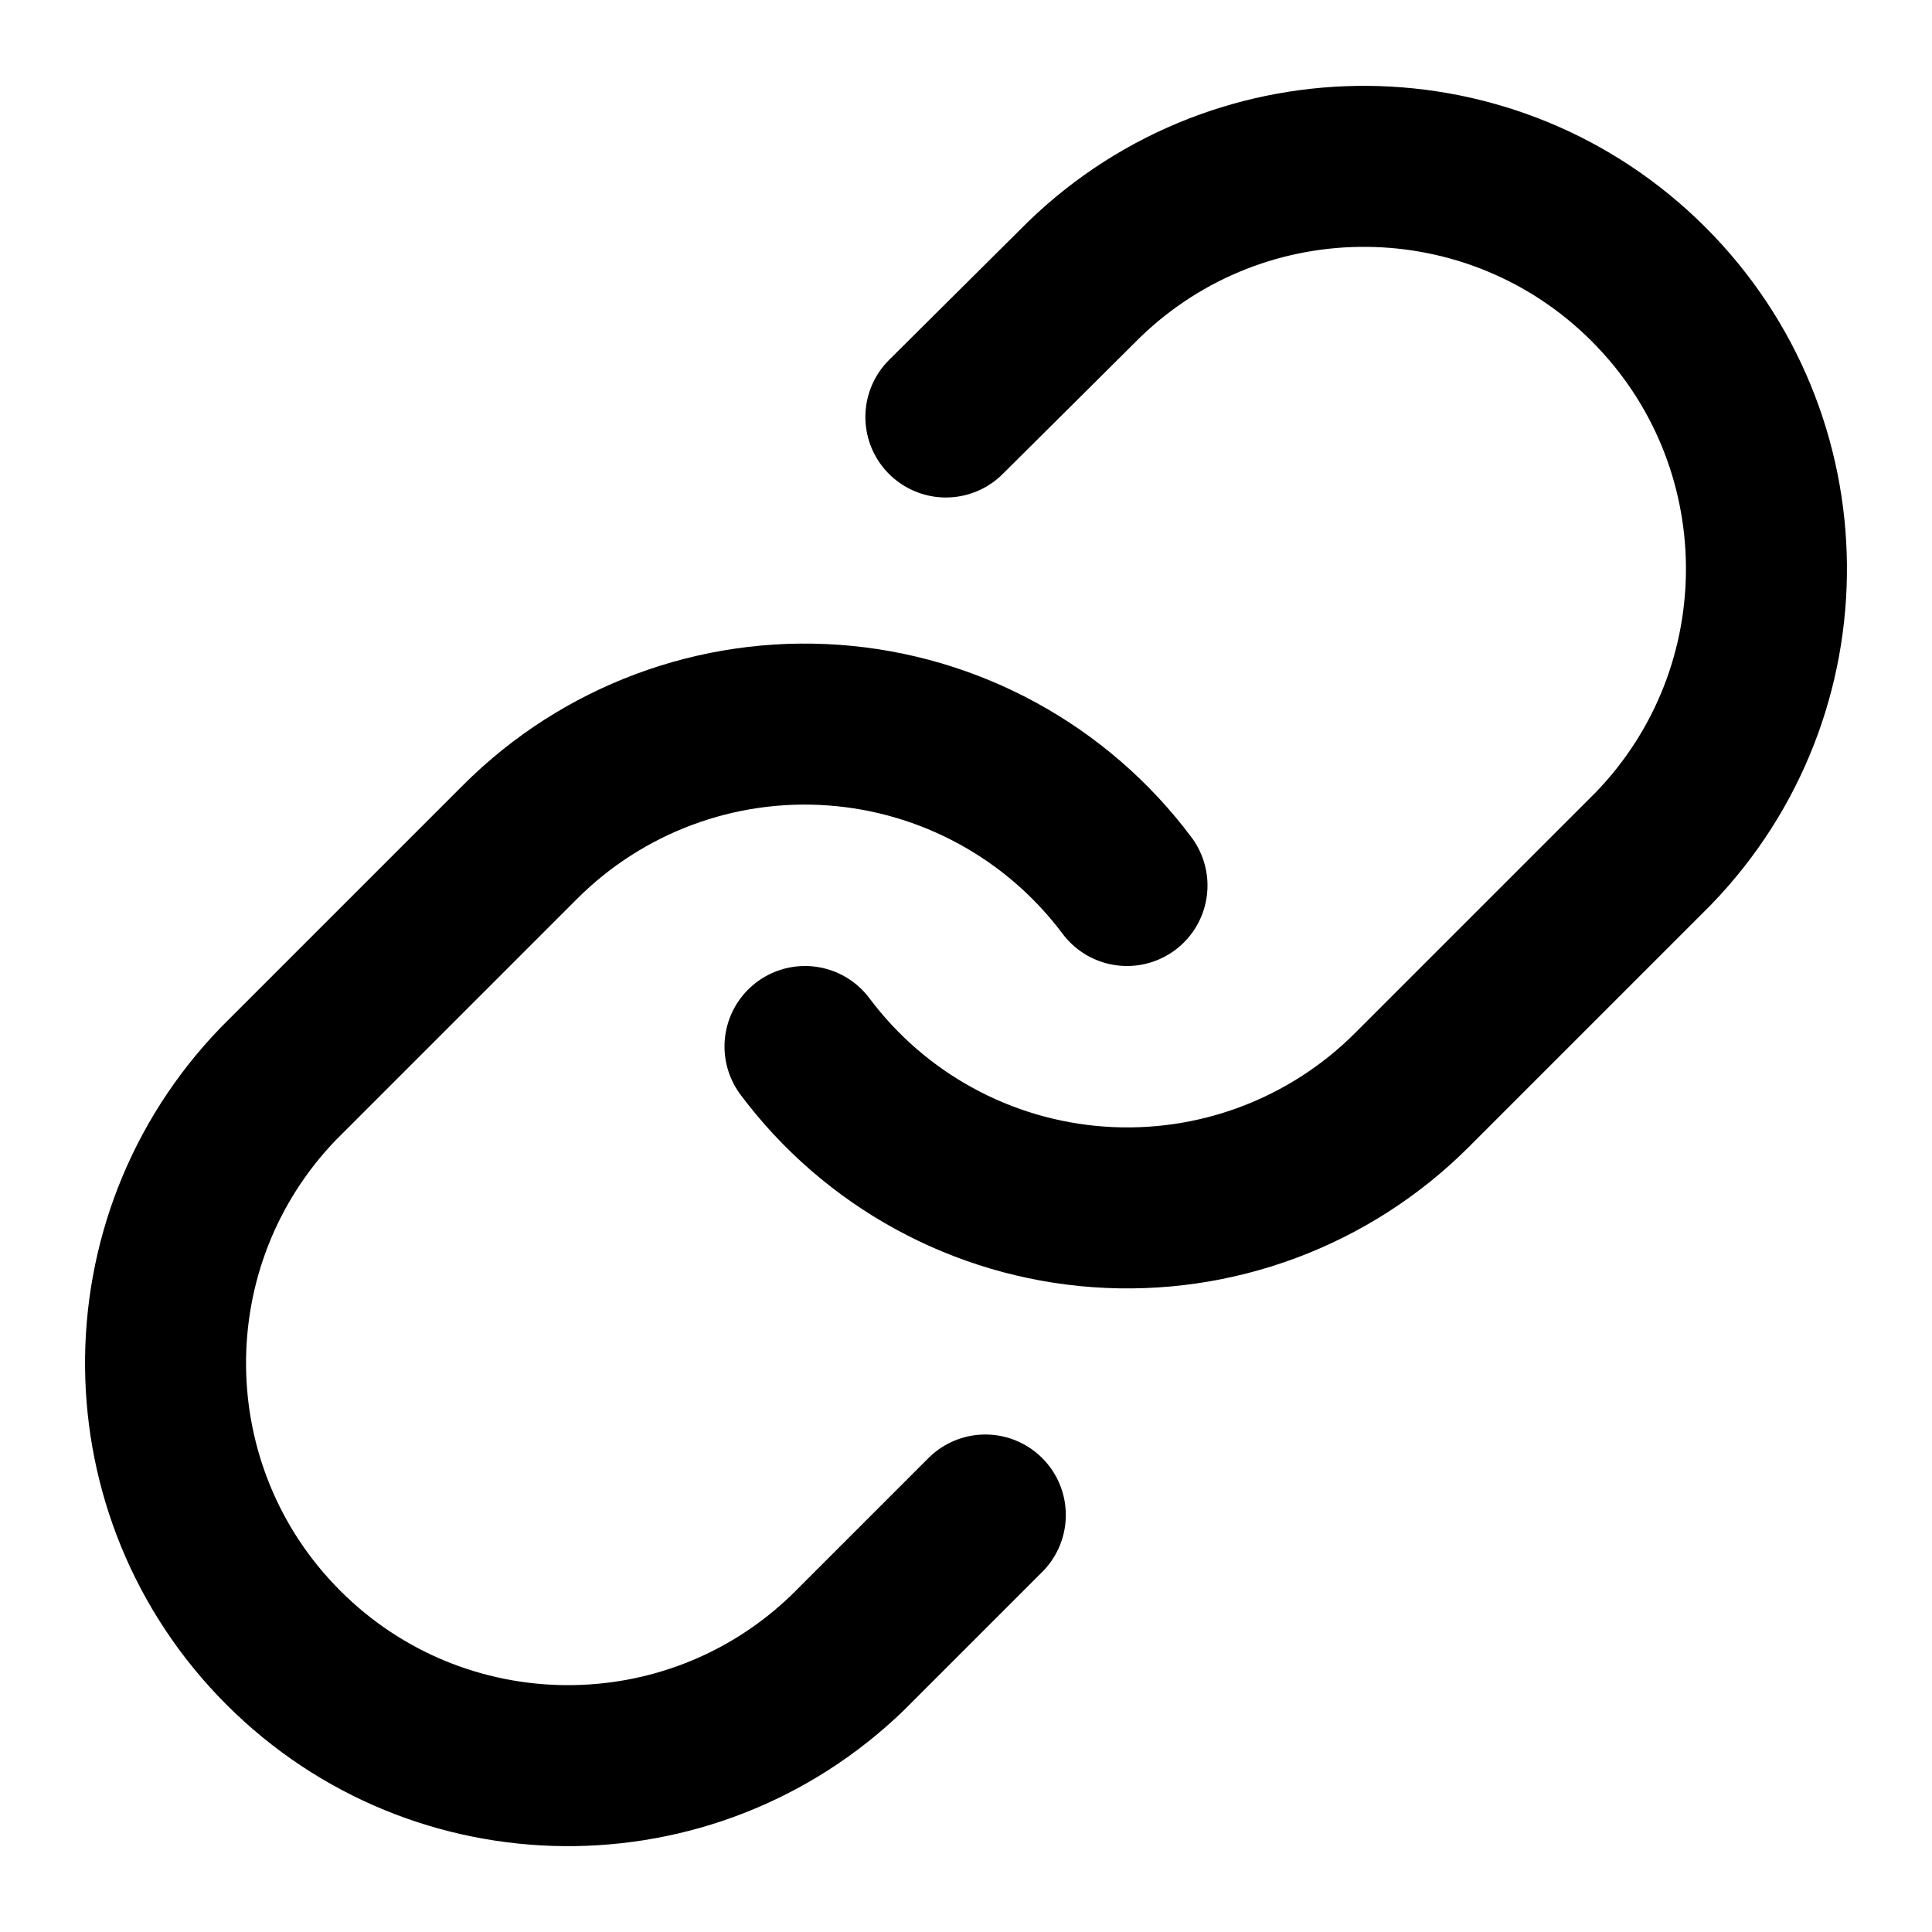
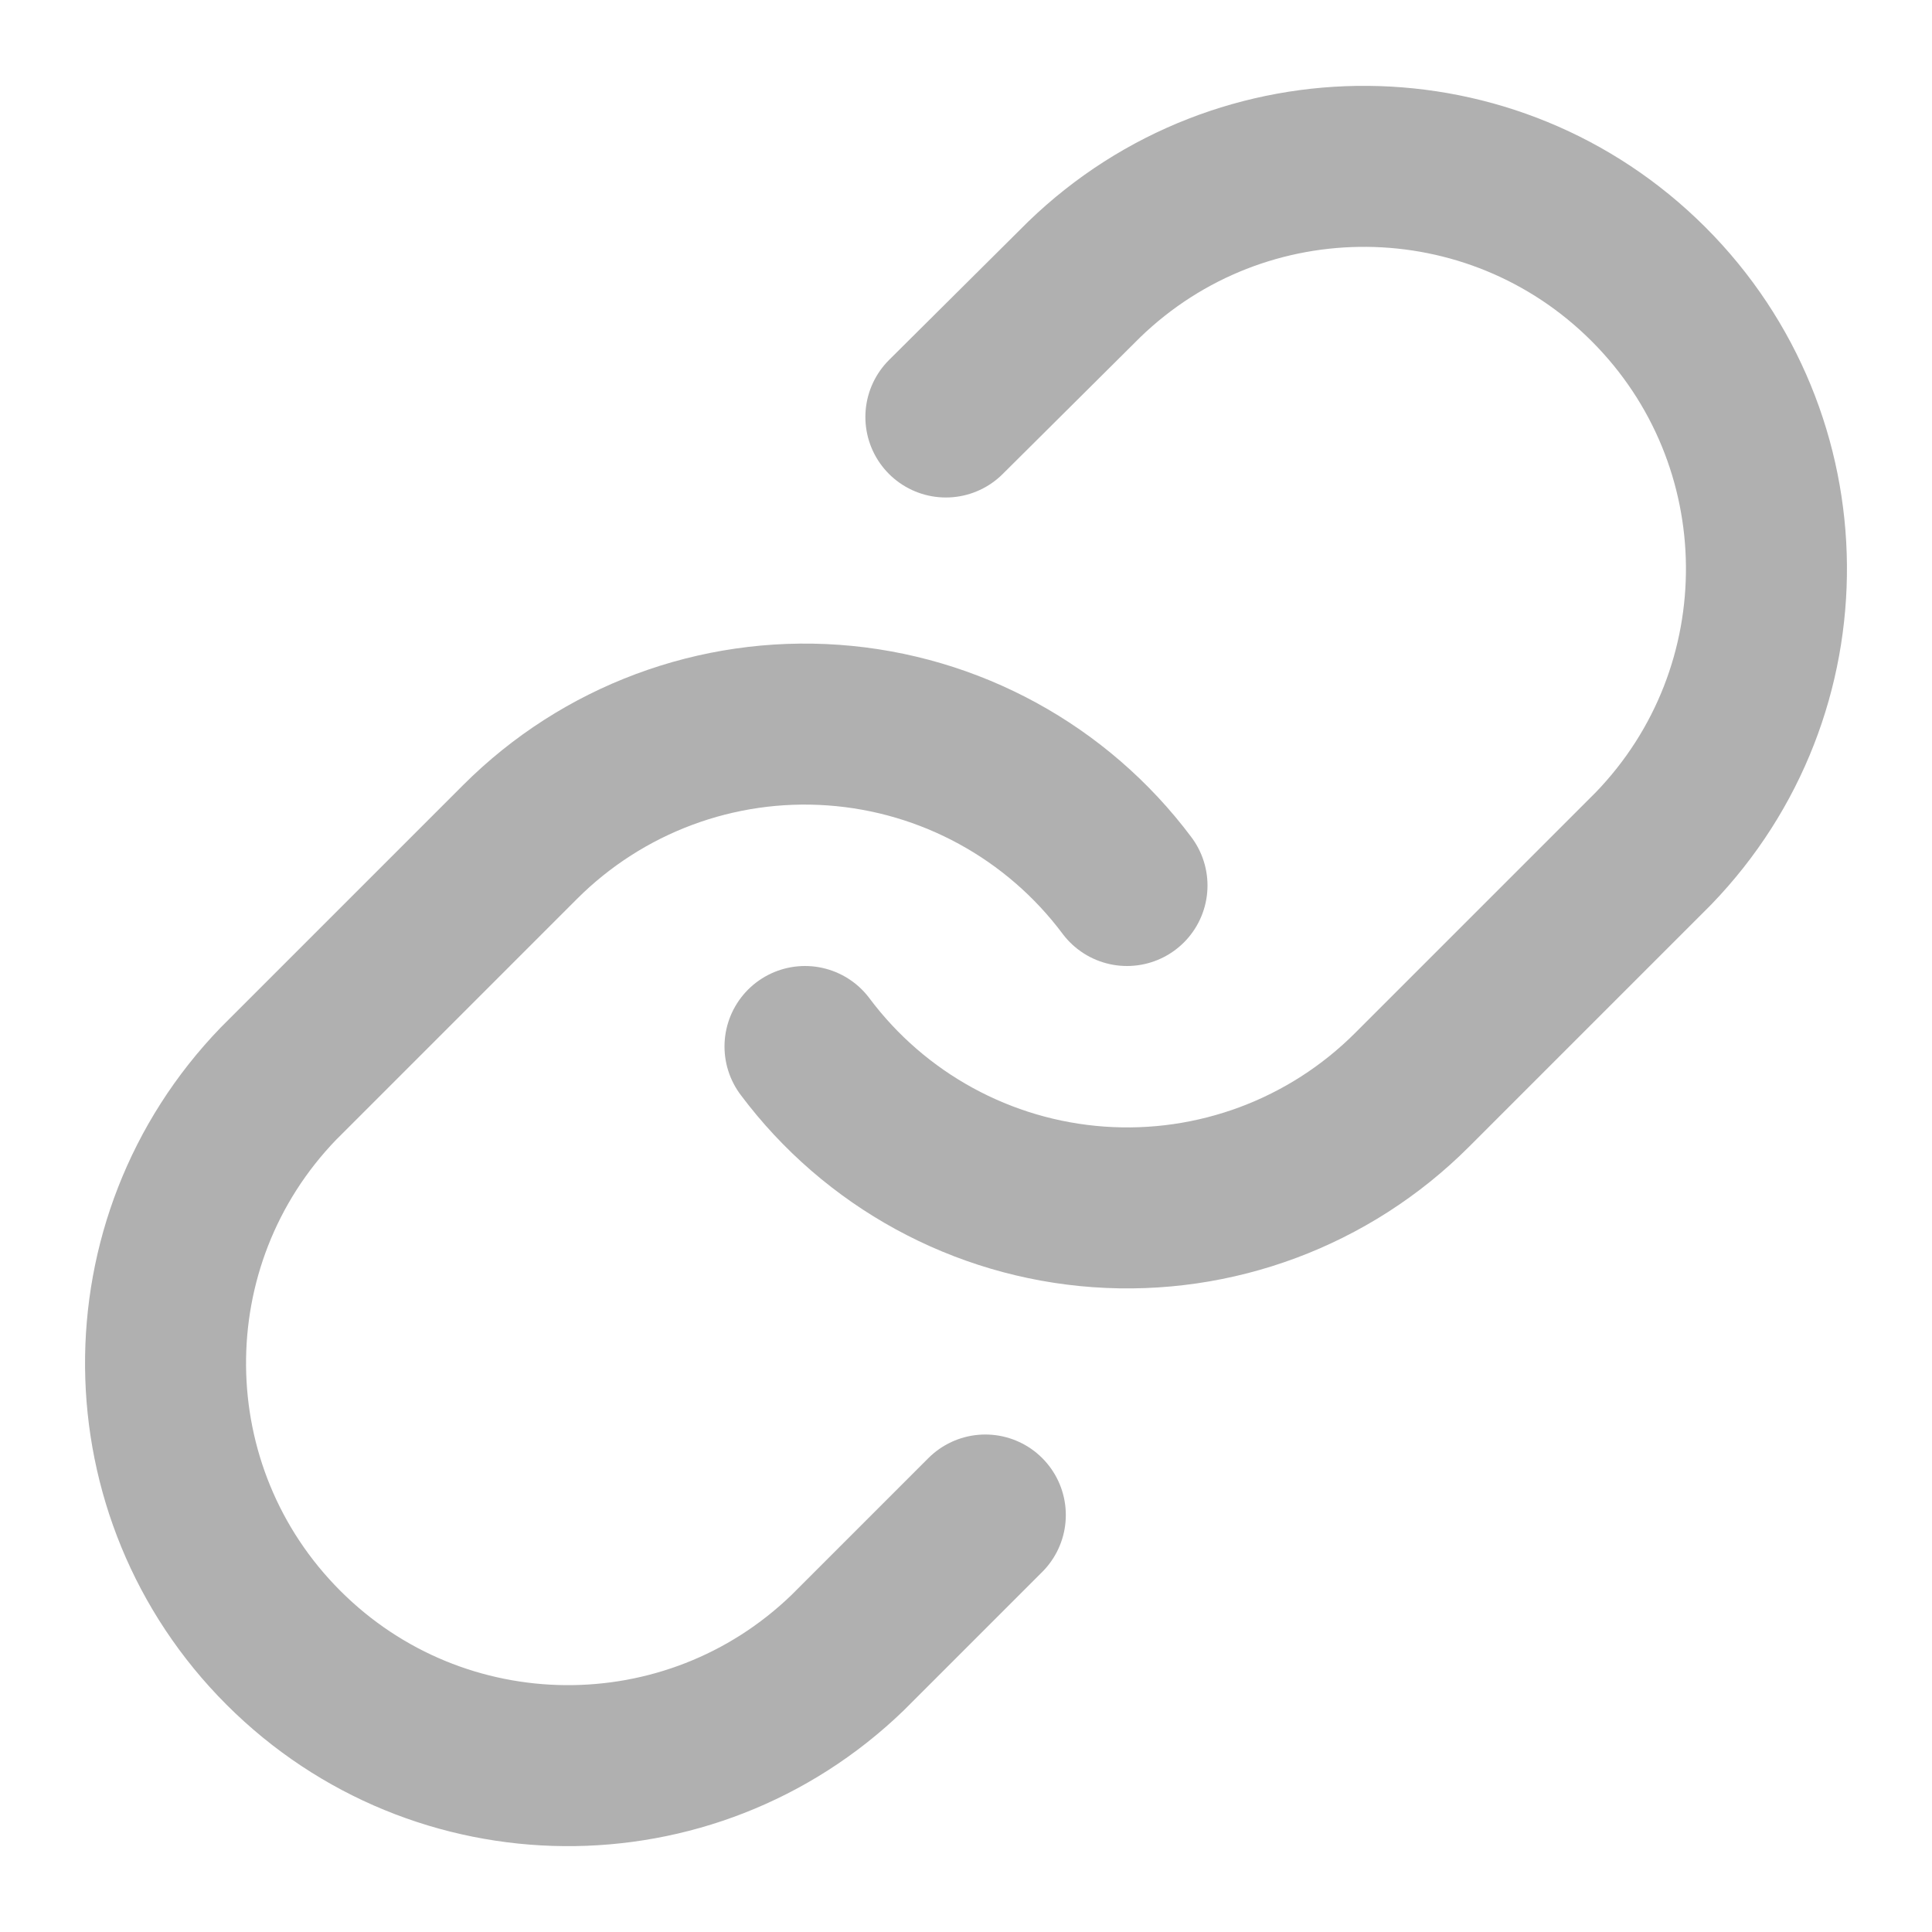
- <svg xmlns="http://www.w3.org/2000/svg" width="24" height="24" viewBox="0 0 24 24" fill="none" stroke="currentColor" stroke-width="2" stroke-linecap="round" stroke-linejoin="round" class="feather feather-link">
+ <svg xmlns="http://www.w3.org/2000/svg" width="24" height="24" viewBox="0 0 24 24" fill="none" stroke="#b0b0b0" stroke-width="2" stroke-linecap="round" stroke-linejoin="round" class="feather feather-link">
  <path d="M10 13a5 5 0 0 0 7.54.54l3-3a5 5 0 0 0-7.07-7.07l-1.72 1.71" />
  <path d="M14 11a5 5 0 0 0-7.54-.54l-3 3a5 5 0 0 0 7.07 7.07l1.71-1.71" />
</svg>
